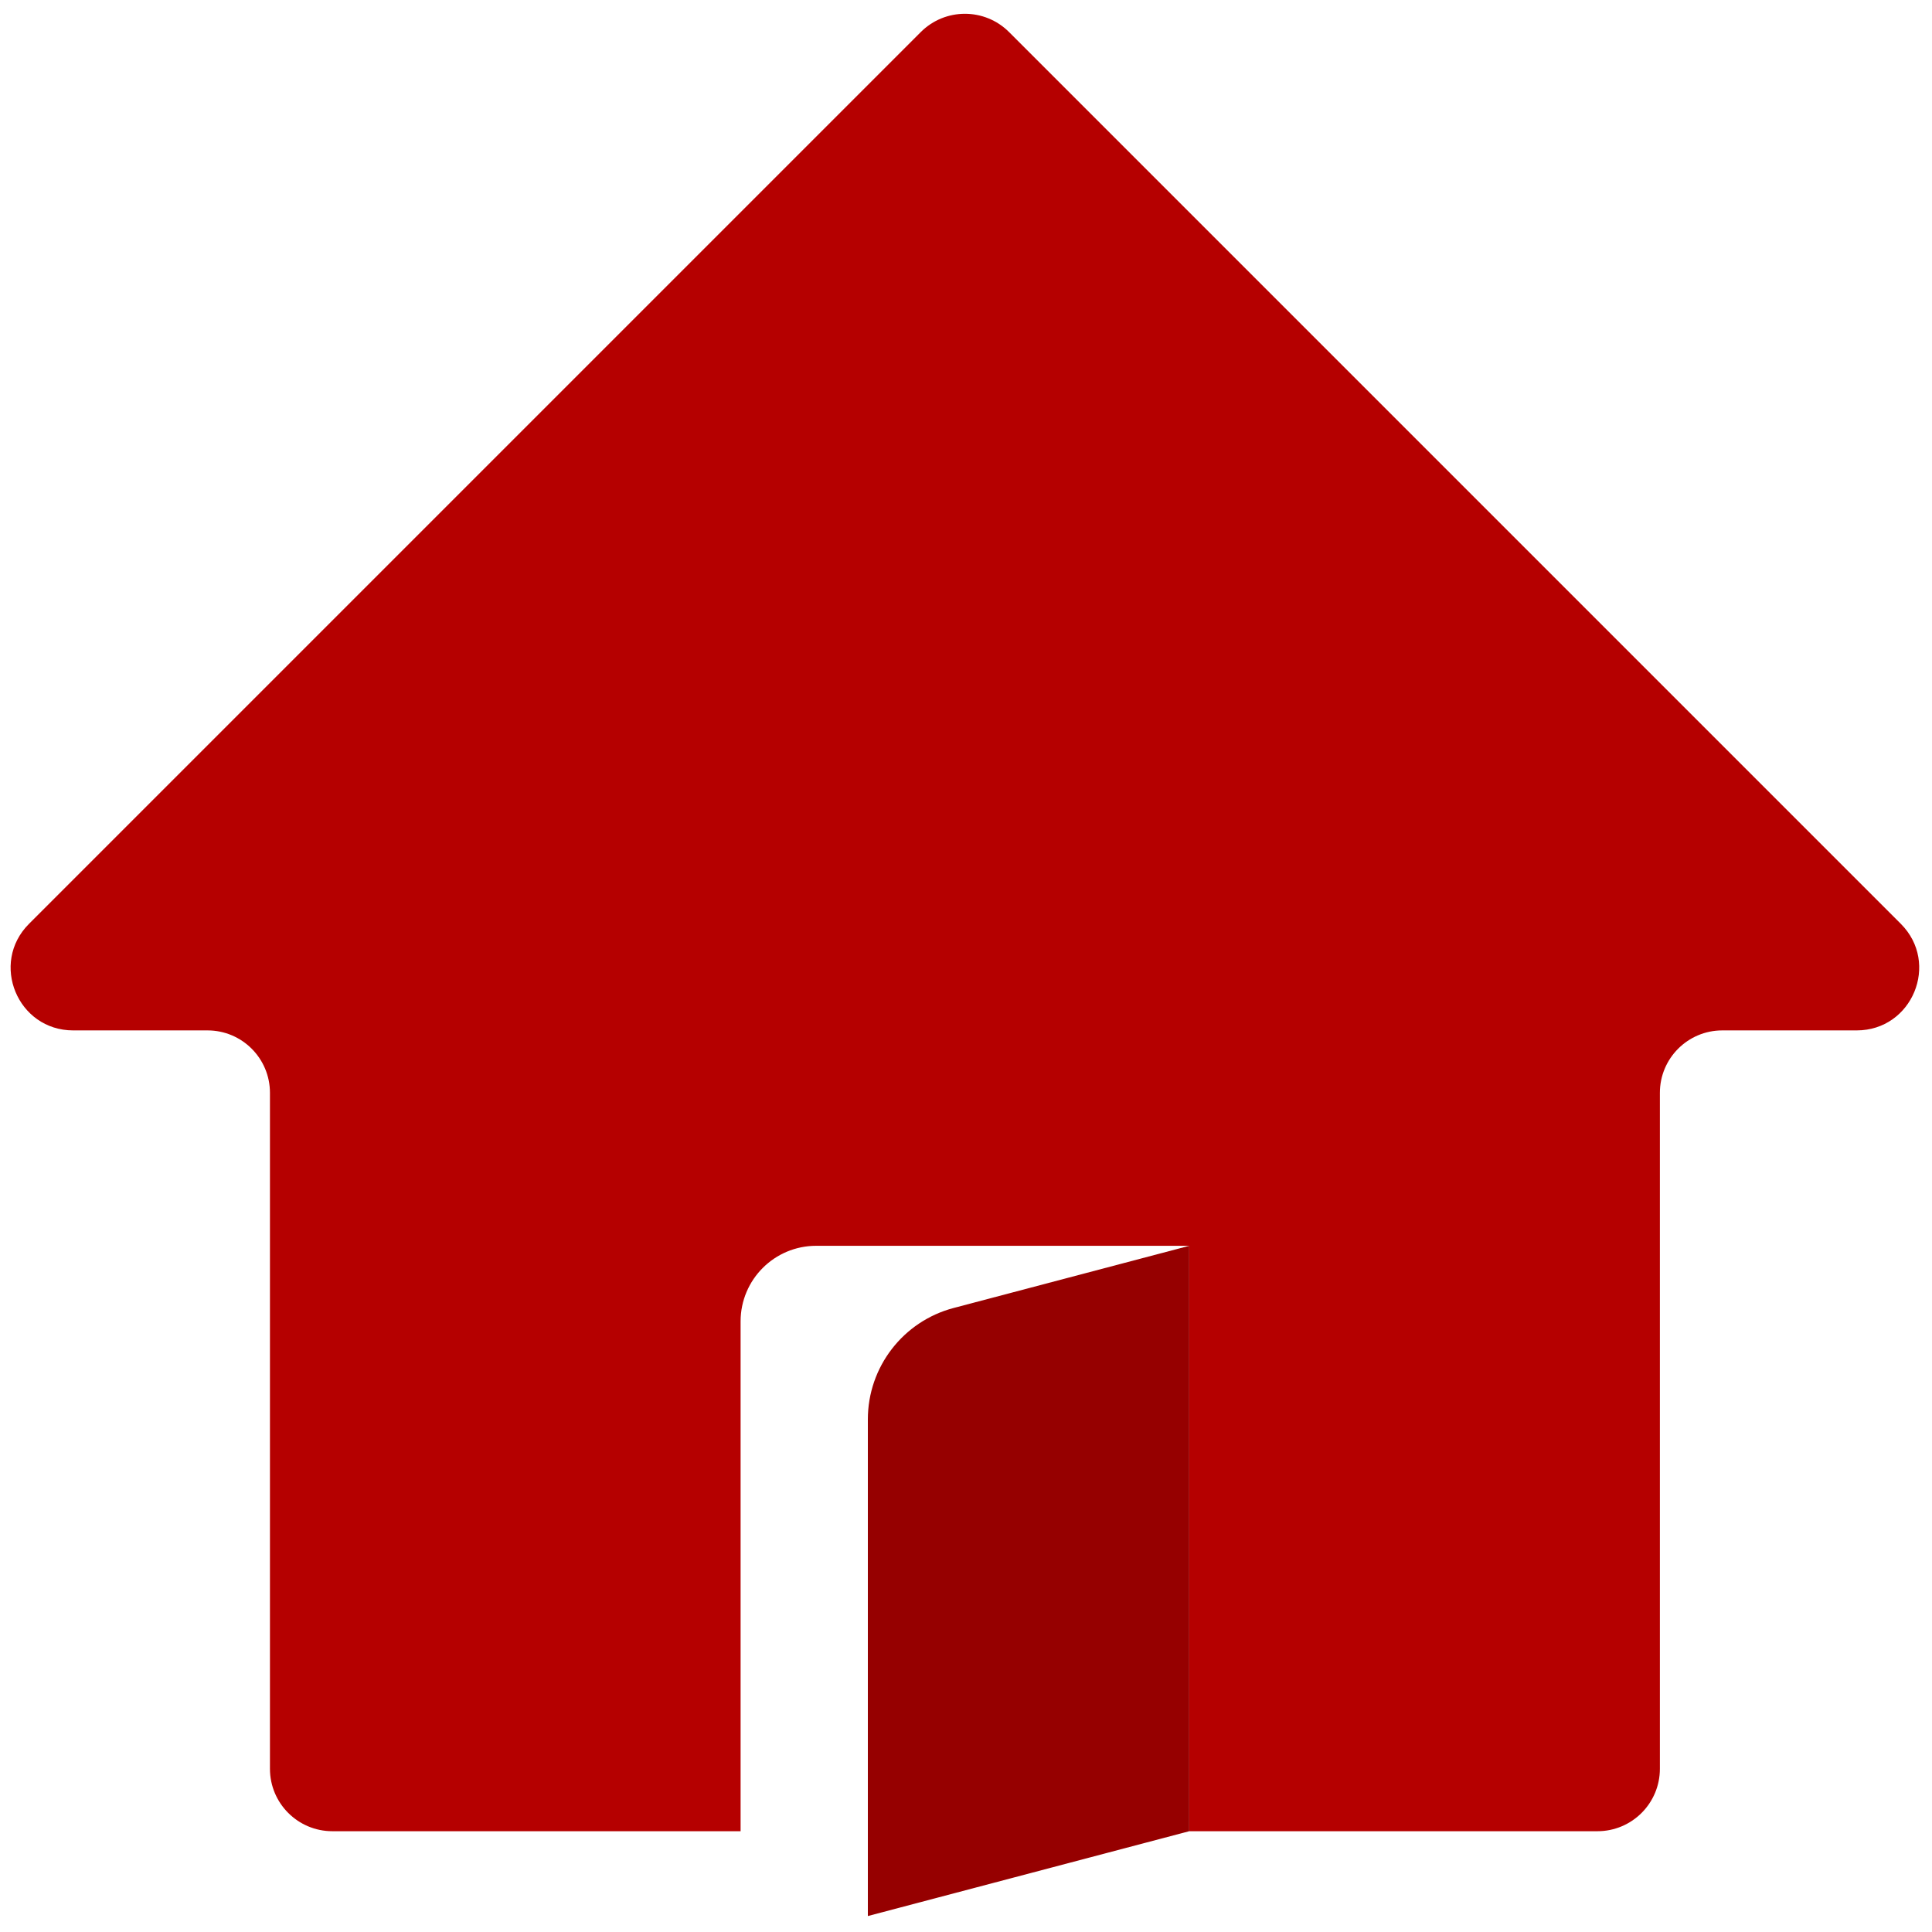
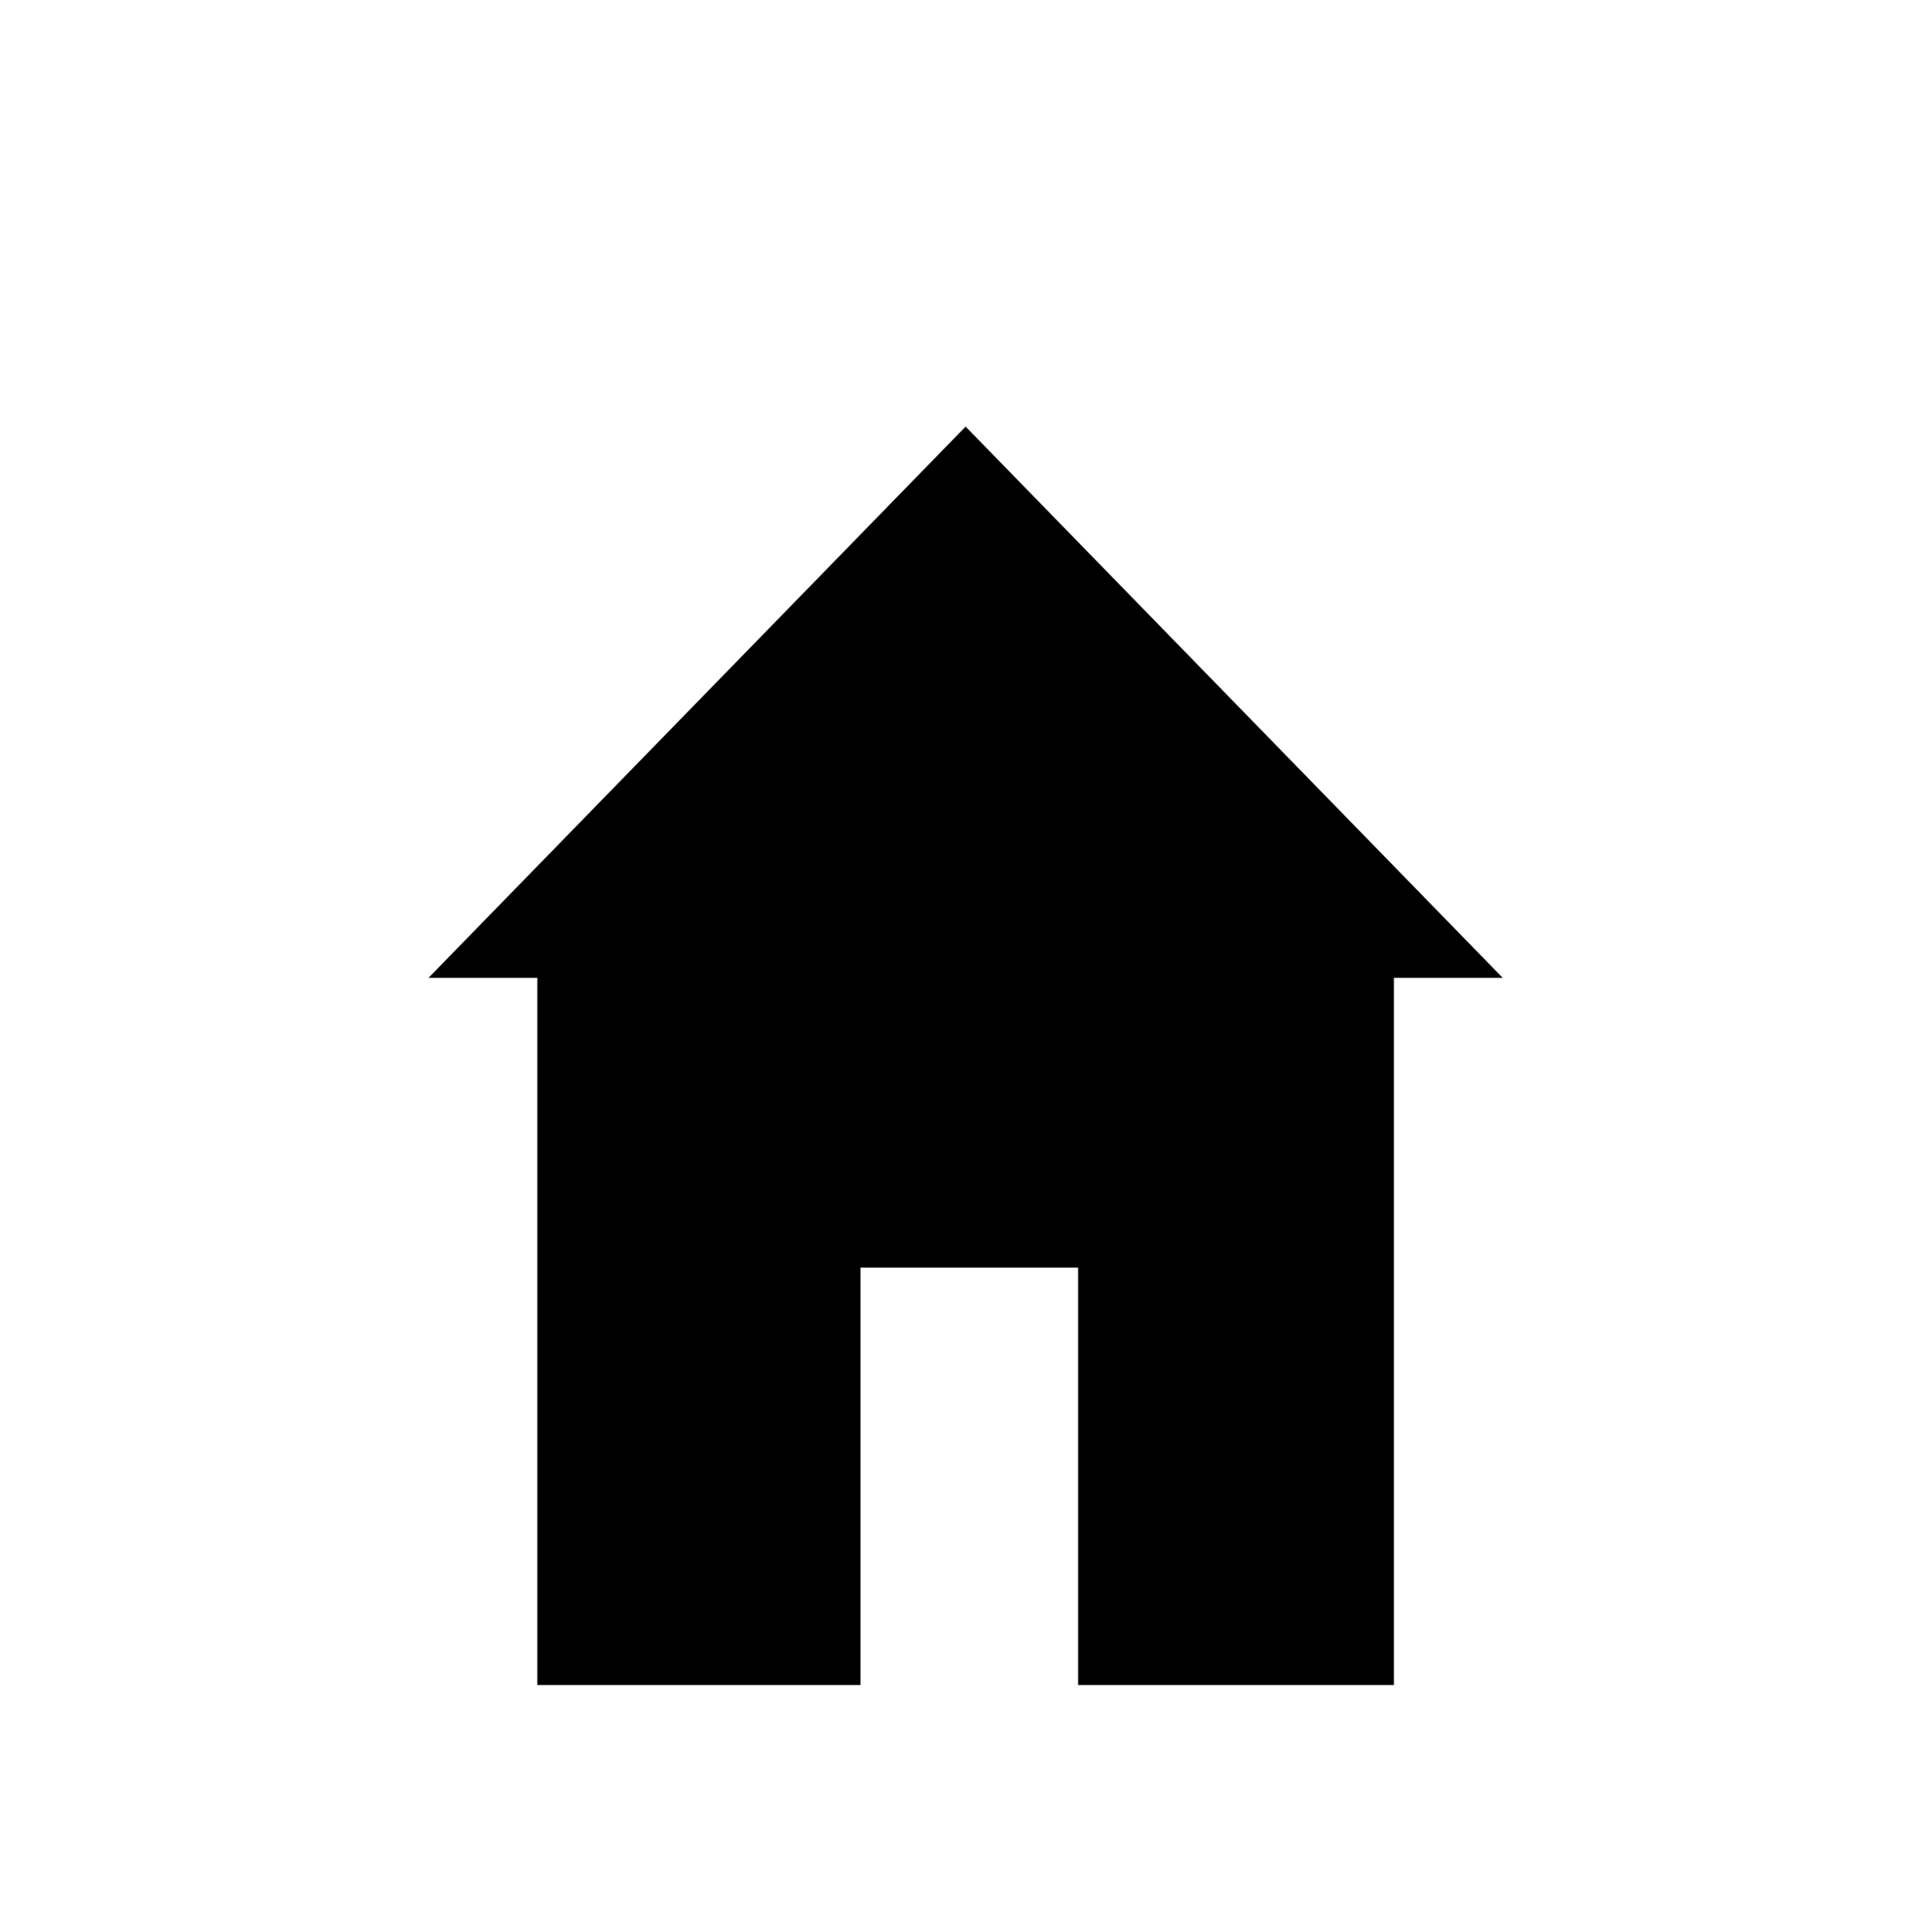
- <svg xmlns="http://www.w3.org/2000/svg" version="1.1" width="256" height="256" viewBox="0 0 256 256" xml:space="preserve">
-   <defs>
- </defs>
-   <g style="stroke: none; stroke-width: 0; stroke-dasharray: none; stroke-linecap: butt; stroke-linejoin: miter; stroke-miterlimit: 10; fill: none; fill-rule: nonzero; opacity: 1;" transform="translate(1.406593 1.406593) scale(2.81 2.81)">
-     <path d="M 89.132 43.062 l -42.05 -42.05 c -1.15 -1.15 -3.014 -1.15 -4.164 0 l -42.05 42.05 c -1.855 1.855 -0.541 5.026 2.082 5.026 h 6.335 c 1.626 0 2.944 1.318 2.944 2.944 v 31.874 c 0 1.626 1.318 2.944 2.944 2.944 h 19.249 V 61.811 c 0 -1.97 1.597 -3.566 3.566 -3.566 h 17.59 V 85.85 h 19.249 c 1.626 0 2.944 -1.318 2.944 -2.944 V 51.032 c 0 -1.626 1.318 -2.944 2.944 -2.944 h 6.335 C 89.673 48.088 90.986 44.917 89.132 43.062 z" style="stroke: none; stroke-width: 1; stroke-dasharray: none; stroke-linecap: butt; stroke-linejoin: miter; stroke-miterlimit: 10; fill: rgb(181,0,0); fill-rule: nonzero; opacity: 1;" transform=" matrix(1 0 0 1 0 0) " stroke-linecap="round" />
-     <path d="M 55.578 58.245 l -11.11 2.932 c -2.384 0.629 -4.045 2.785 -4.045 5.251 V 89.85 l 15.155 -4 V 58.245 z" style="stroke: none; stroke-width: 1; stroke-dasharray: none; stroke-linecap: butt; stroke-linejoin: miter; stroke-miterlimit: 10; fill: rgb(150,0,0); fill-rule: nonzero; opacity: 1;" transform=" matrix(1 0 0 1 0 0) " stroke-linecap="round" />
-   </g>
+ <svg xmlns="http://www.w3.org/2000/svg" enable-background="new 0 0 580 580" height="580" viewBox="0 0 580 580" width="580">
+   <path d="m290.329 128.447l-.329-.337-160.549 164.781-.758.777h32.672v212.402h97.049v-125.353h65.369v125.353h94.854v-212.402h32.67z" fill="param(fill)" fill-opacity="param(fill-opacity)" stroke="param(outline)" stroke-opacity="param(outline-opacity)" stroke-width="param(outline-width)" />
</svg>
